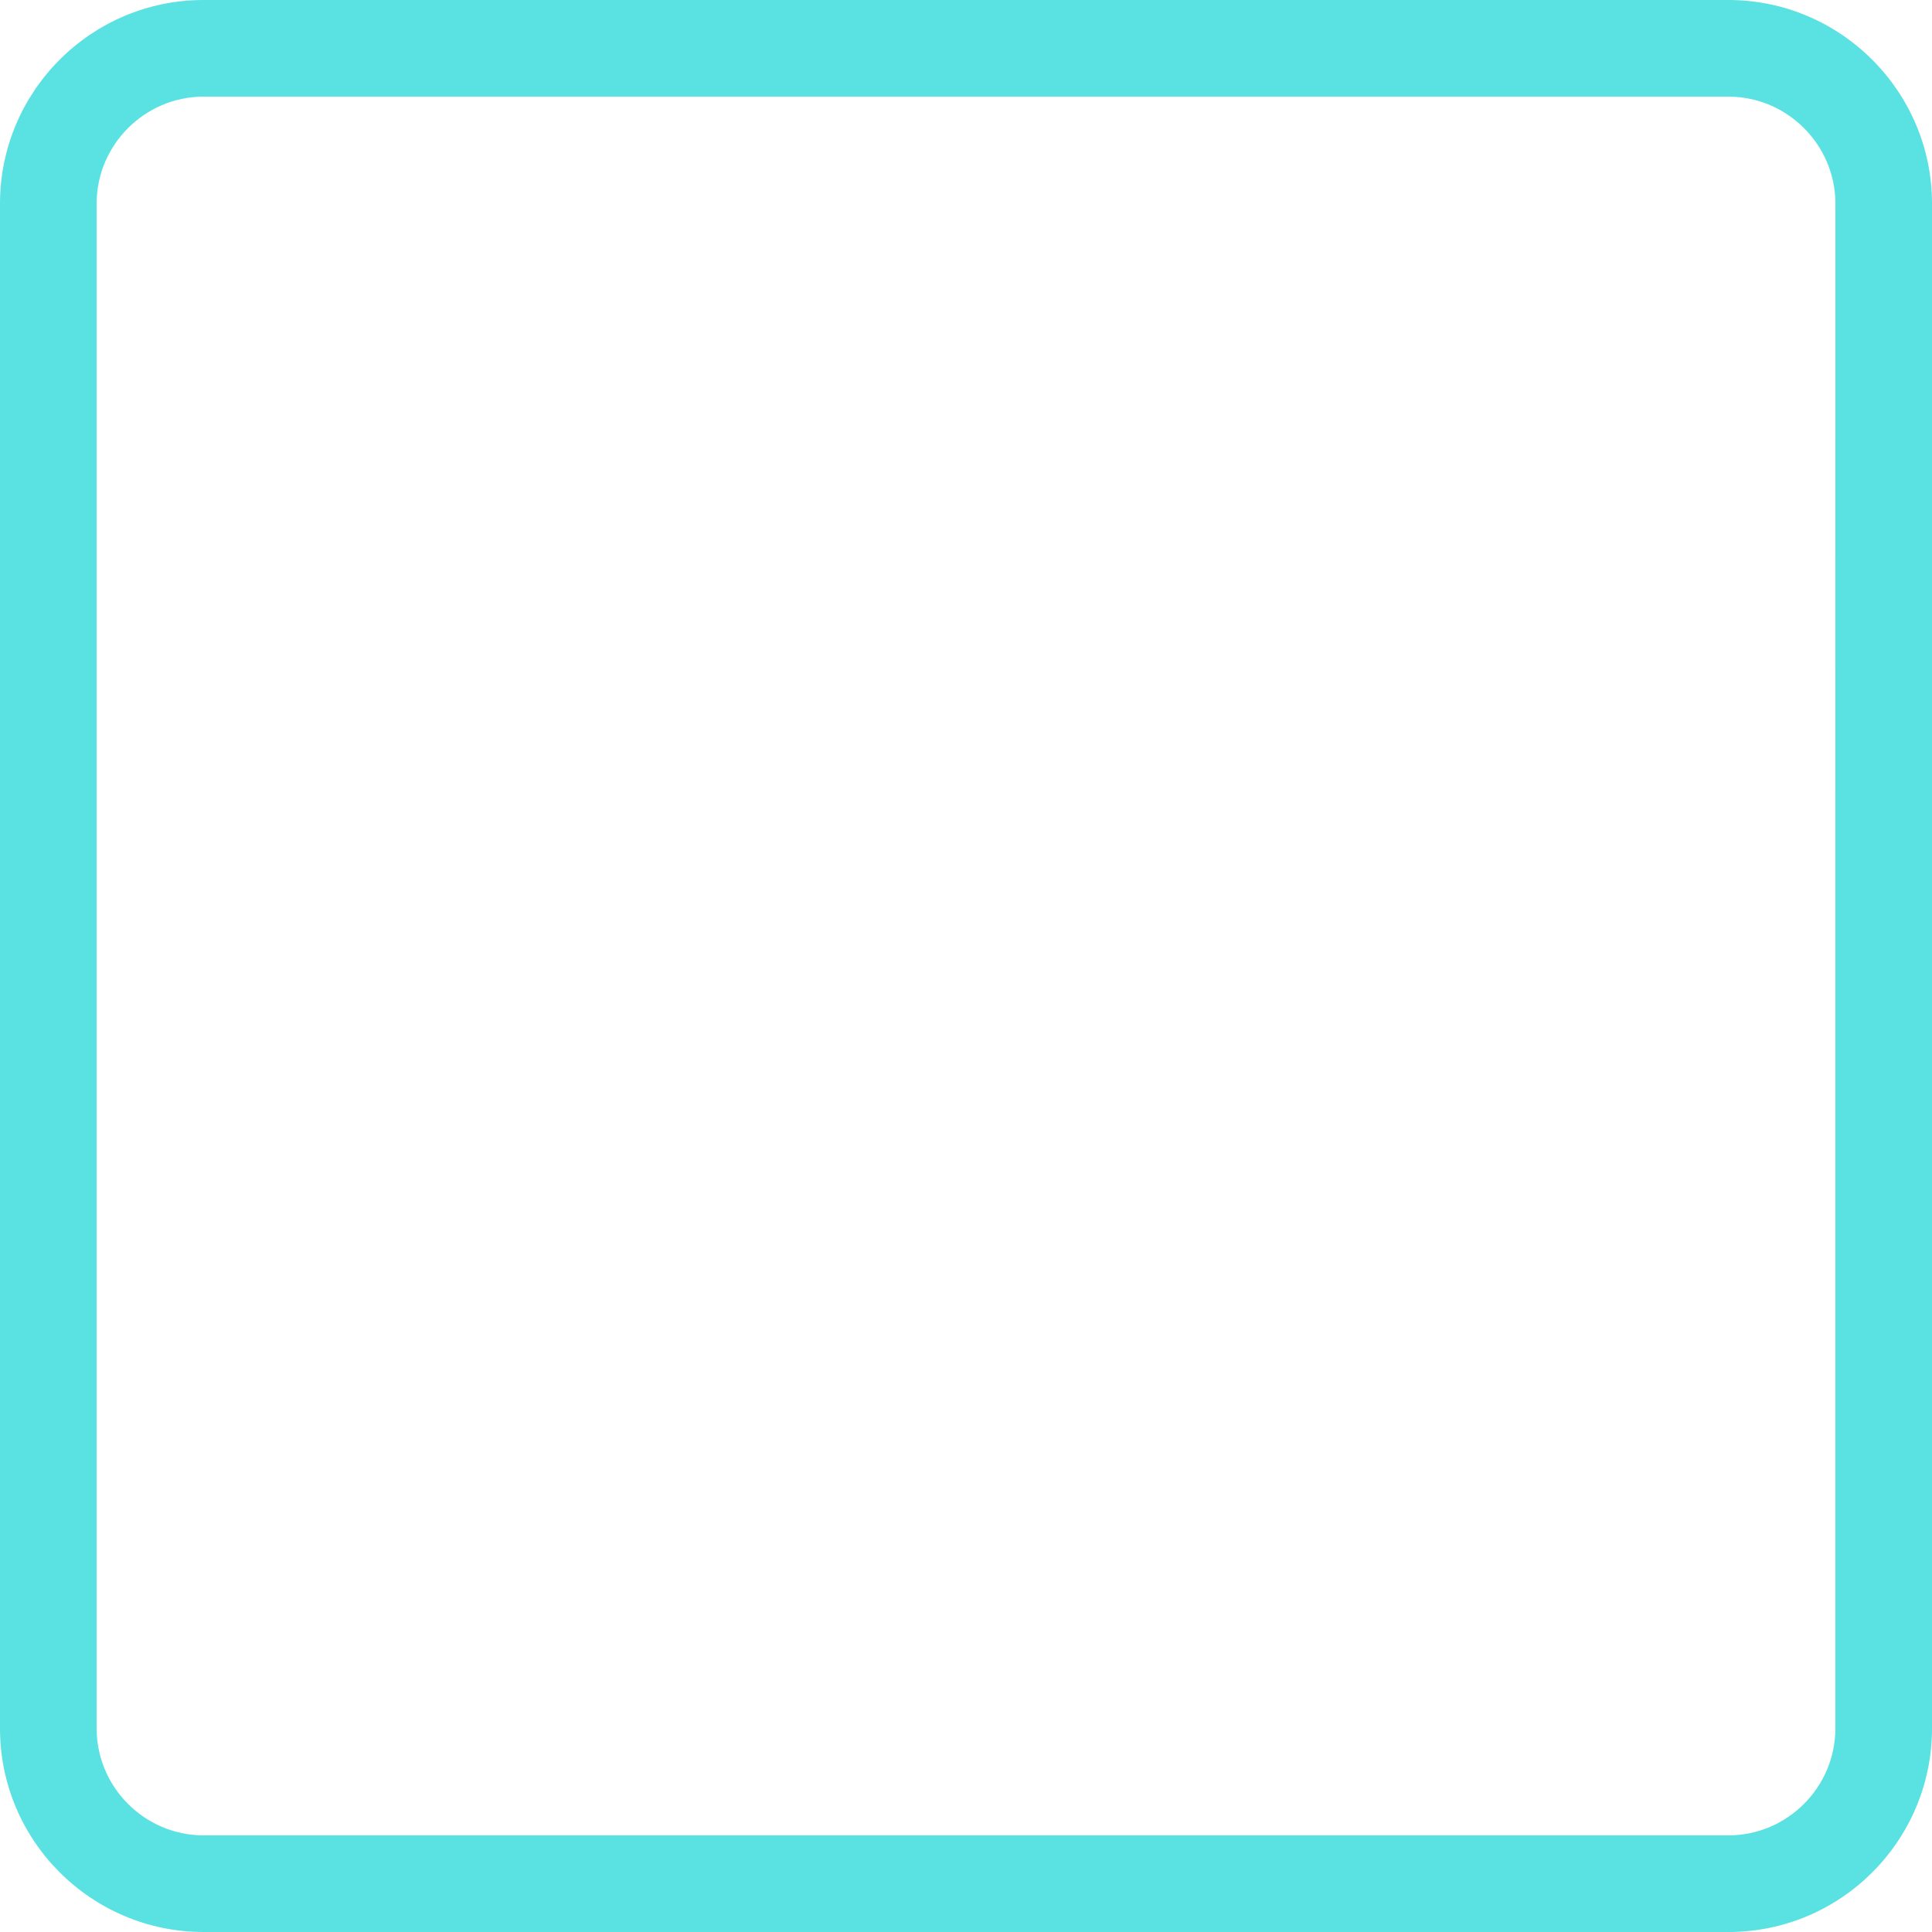
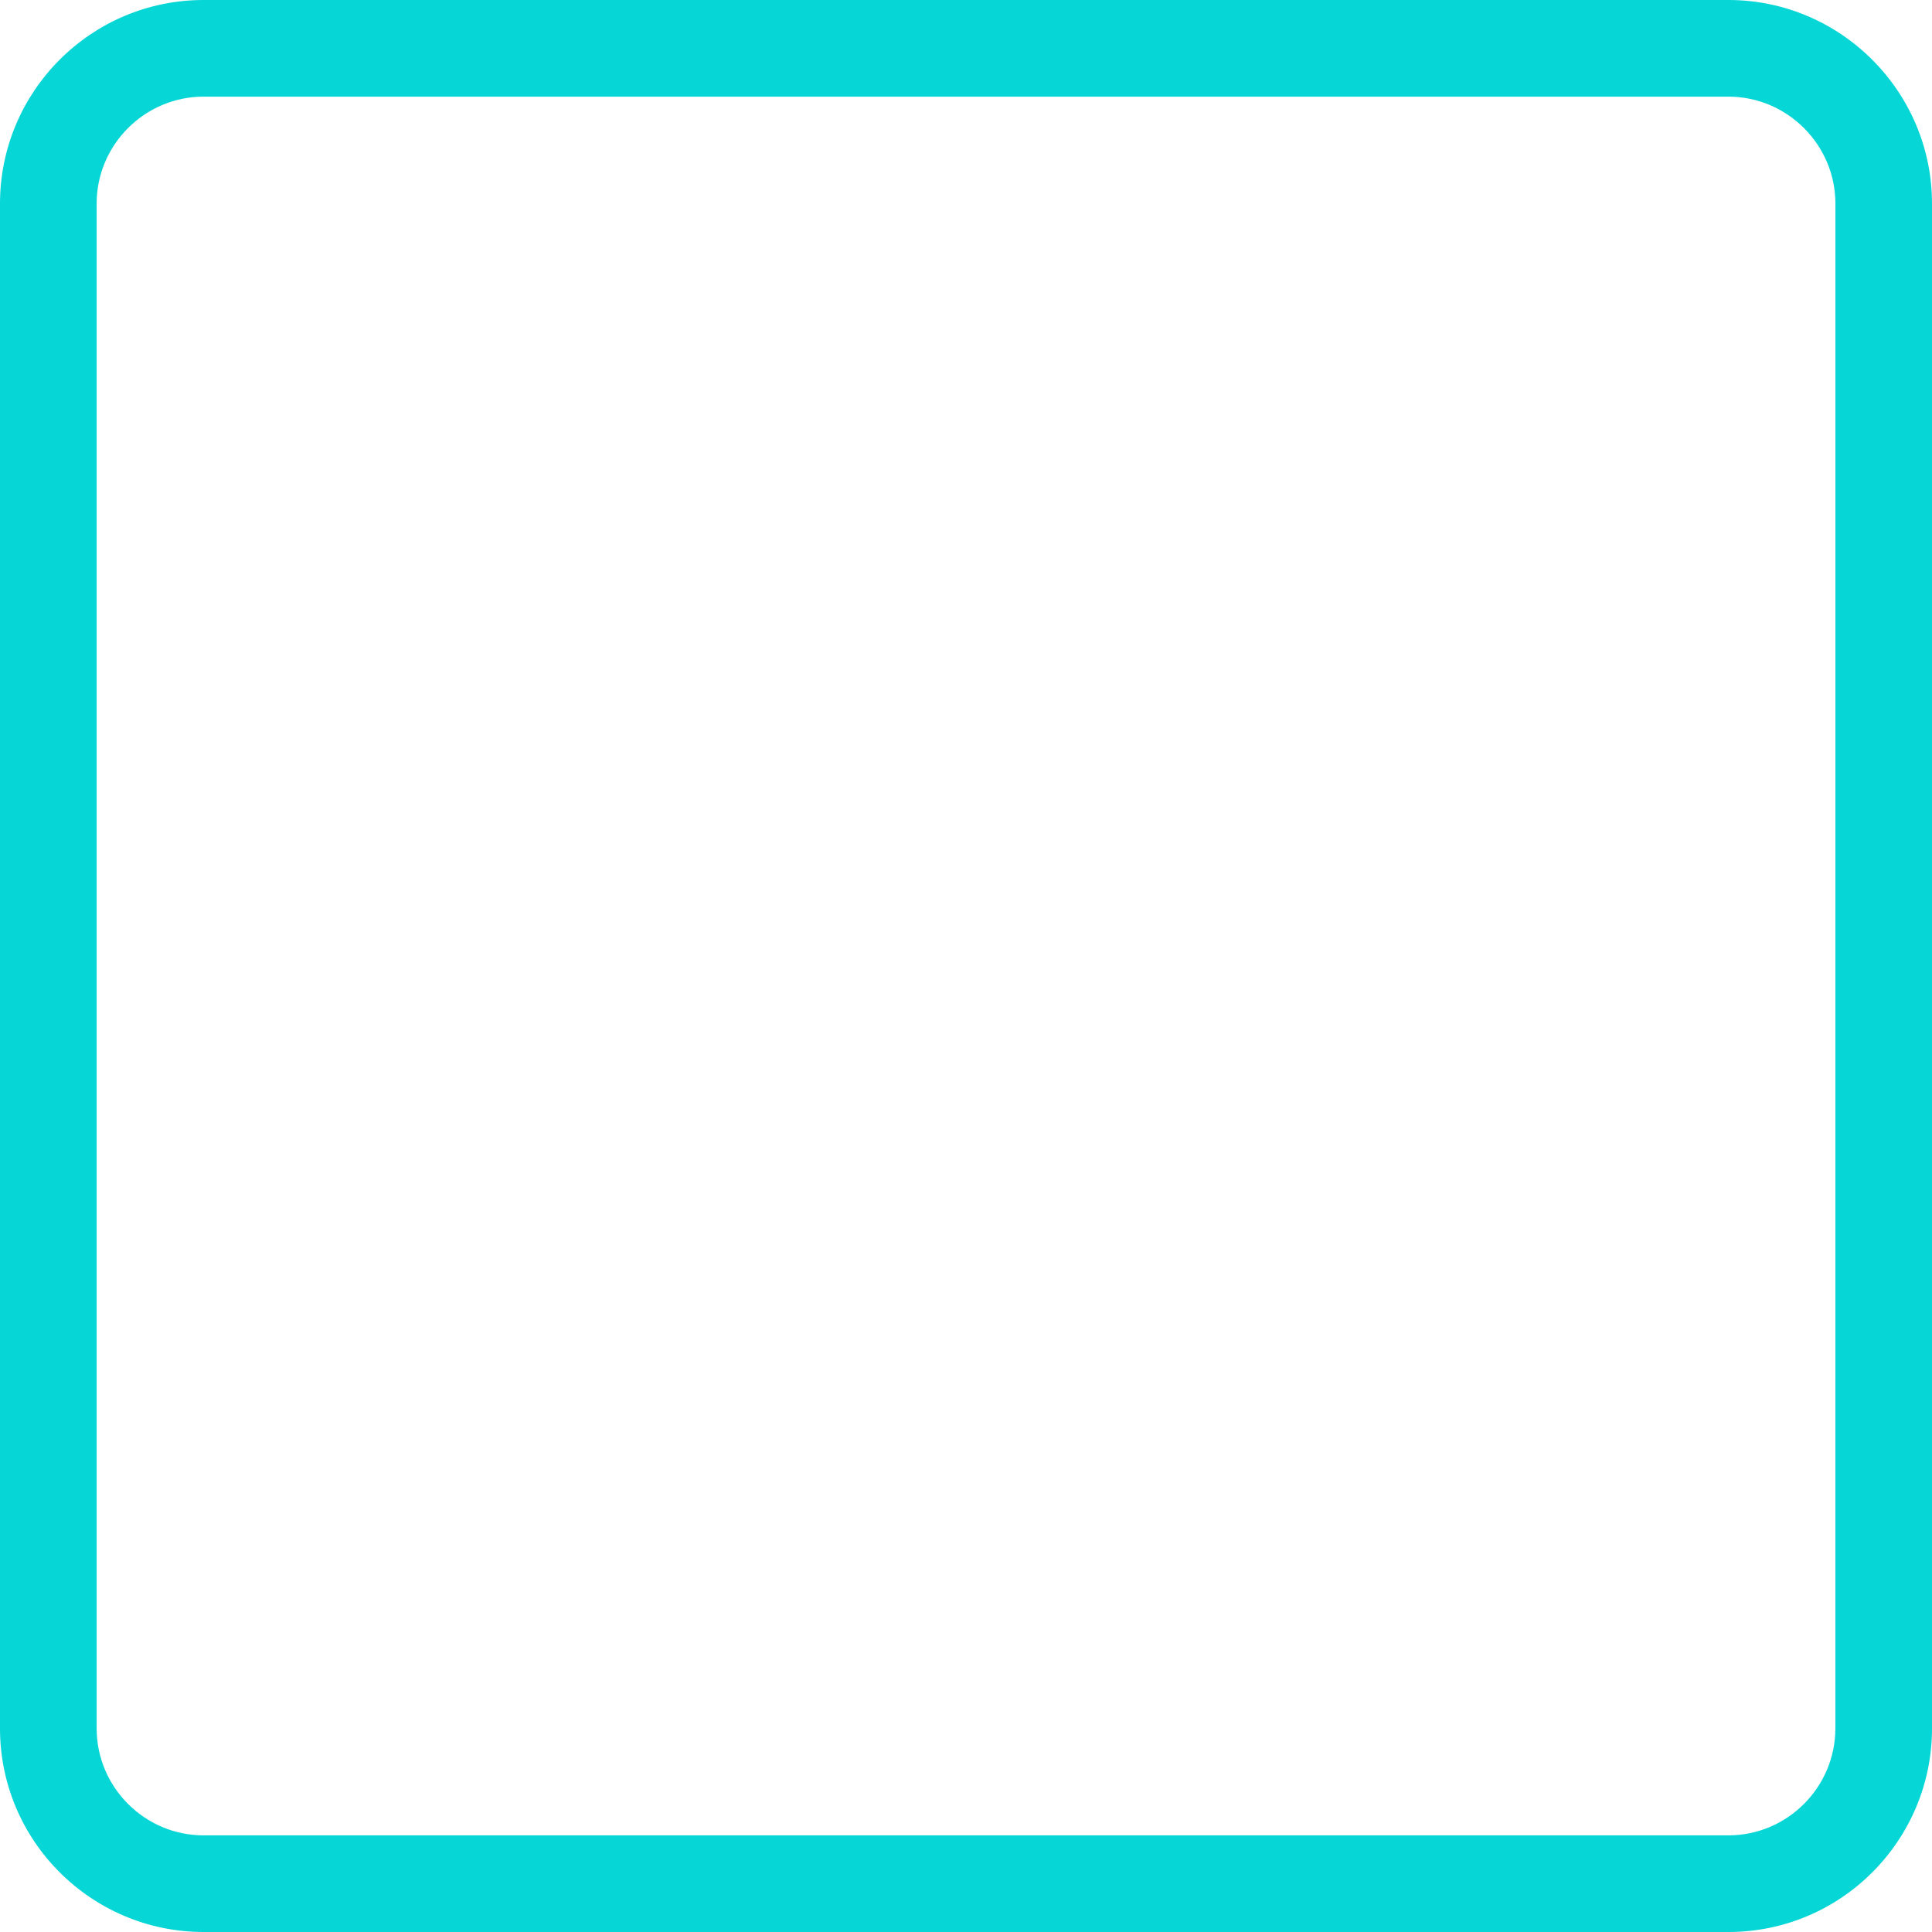
<svg xmlns="http://www.w3.org/2000/svg" version="1.1" id="Layer_1" x="0px" y="0px" width="50px" height="50px" viewBox="0 0 50 50" enable-background="new 0 0 50 50" xml:space="preserve">
  <path fill="none" d="M44.732,0H5.268C2.358,0,0,2.368,0,5.268v39.464C0,47.643,2.368,50,5.268,50h39.464  C47.643,50,50,47.632,50,44.732V5.268C50,2.368,47.632,0,44.732,0z M47.499,44.732c0,1.521-1.245,2.767-2.767,2.767H5.268  c-1.521,0-2.767-1.245-2.767-2.767V5.268c0-1.521,1.246-2.767,2.767-2.767h39.464c1.521,0,2.768,1.246,2.768,2.767L47.499,44.732  L47.499,44.732z" />
  <g>
    <g>
-       <path fill="#5AE1E1" d="M44.732,0H5.268C2.358,0,0,2.368,0,5.268v39.464C0,47.643,2.368,50,5.268,50h39.464    C47.643,50,50,47.632,50,44.732V5.268C50,2.368,47.632,0,44.732,0z M47.499,44.732c0,1.521-1.245,2.767-2.767,2.767H5.268    c-1.521,0-2.767-1.245-2.767-2.767V5.268c0-1.521,1.246-2.767,2.767-2.767h39.464c1.521,0,2.768,1.246,2.768,2.767L47.499,44.732    L47.499,44.732z" />
+       <path fill="#06d6d6" d="M44.732,0H5.268C2.358,0,0,2.368,0,5.268v39.464C0,47.643,2.368,50,5.268,50h39.464    C47.643,50,50,47.632,50,44.732V5.268C50,2.368,47.632,0,44.732,0z M47.499,44.732c0,1.521-1.245,2.767-2.767,2.767H5.268    c-1.521,0-2.767-1.245-2.767-2.767V5.268c0-1.521,1.246-2.767,2.767-2.767h39.464c1.521,0,2.768,1.246,2.768,2.767L47.499,44.732    L47.499,44.732z" />
    </g>
  </g>
</svg>
